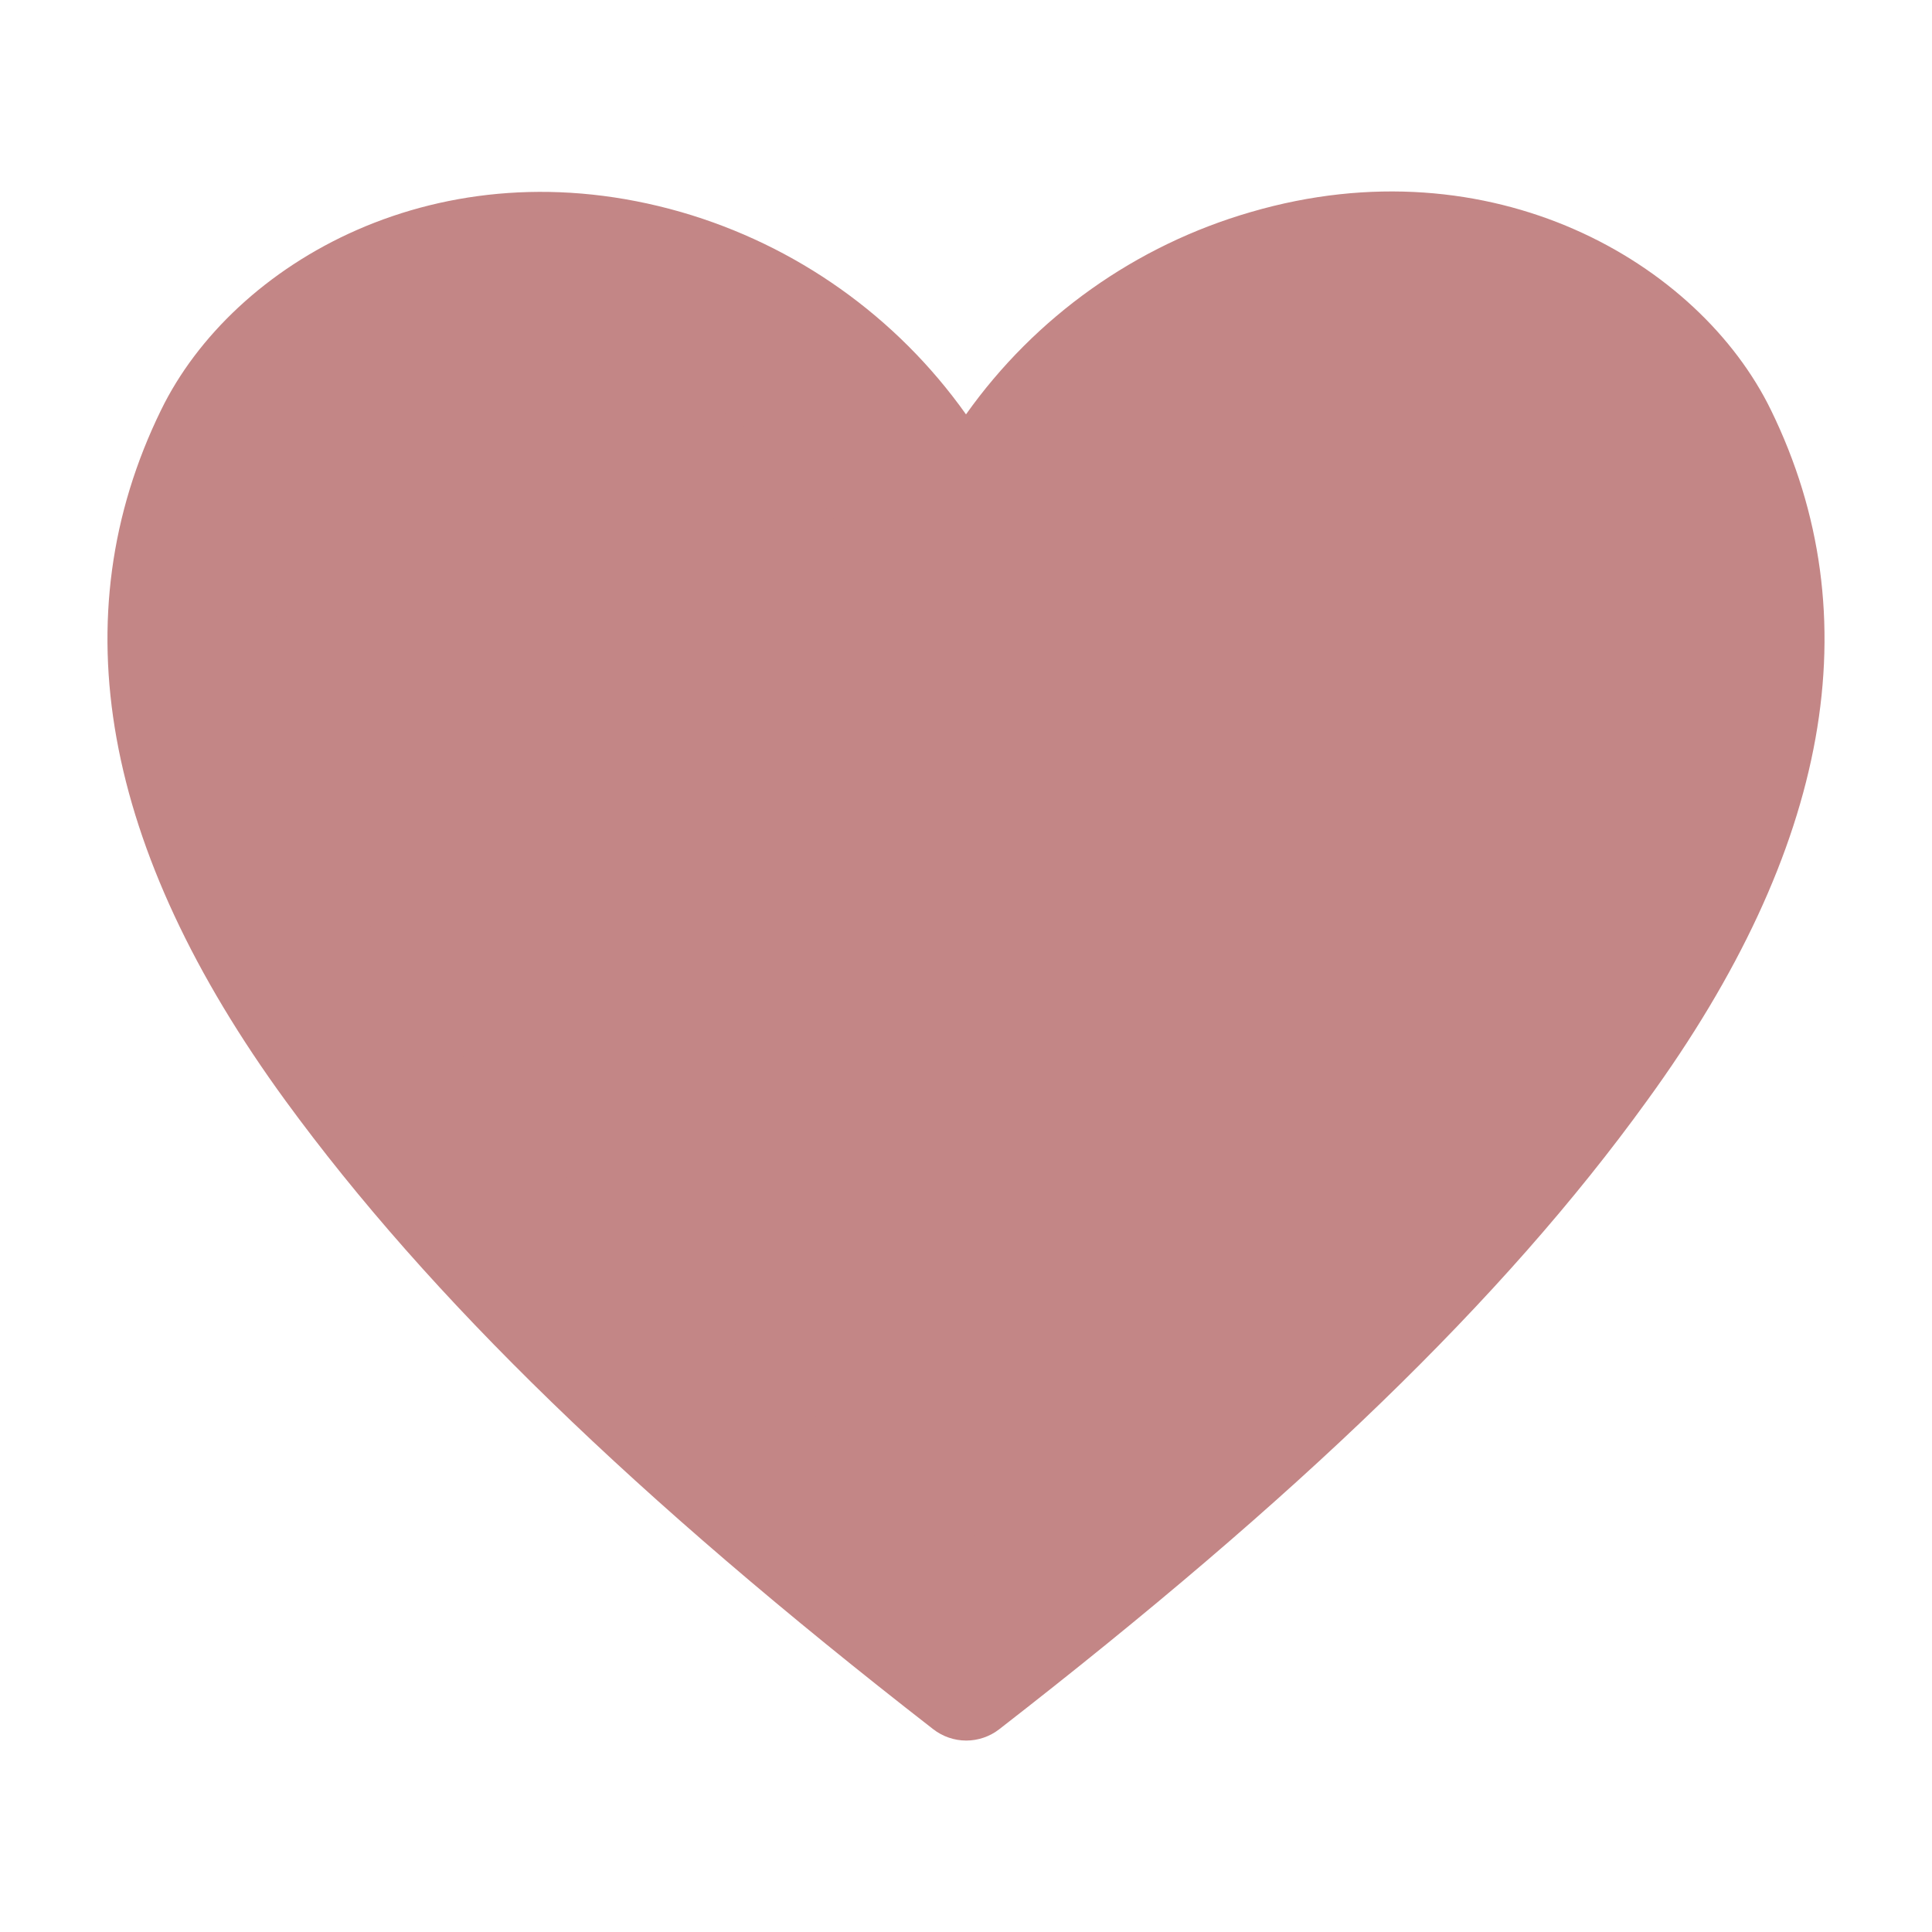
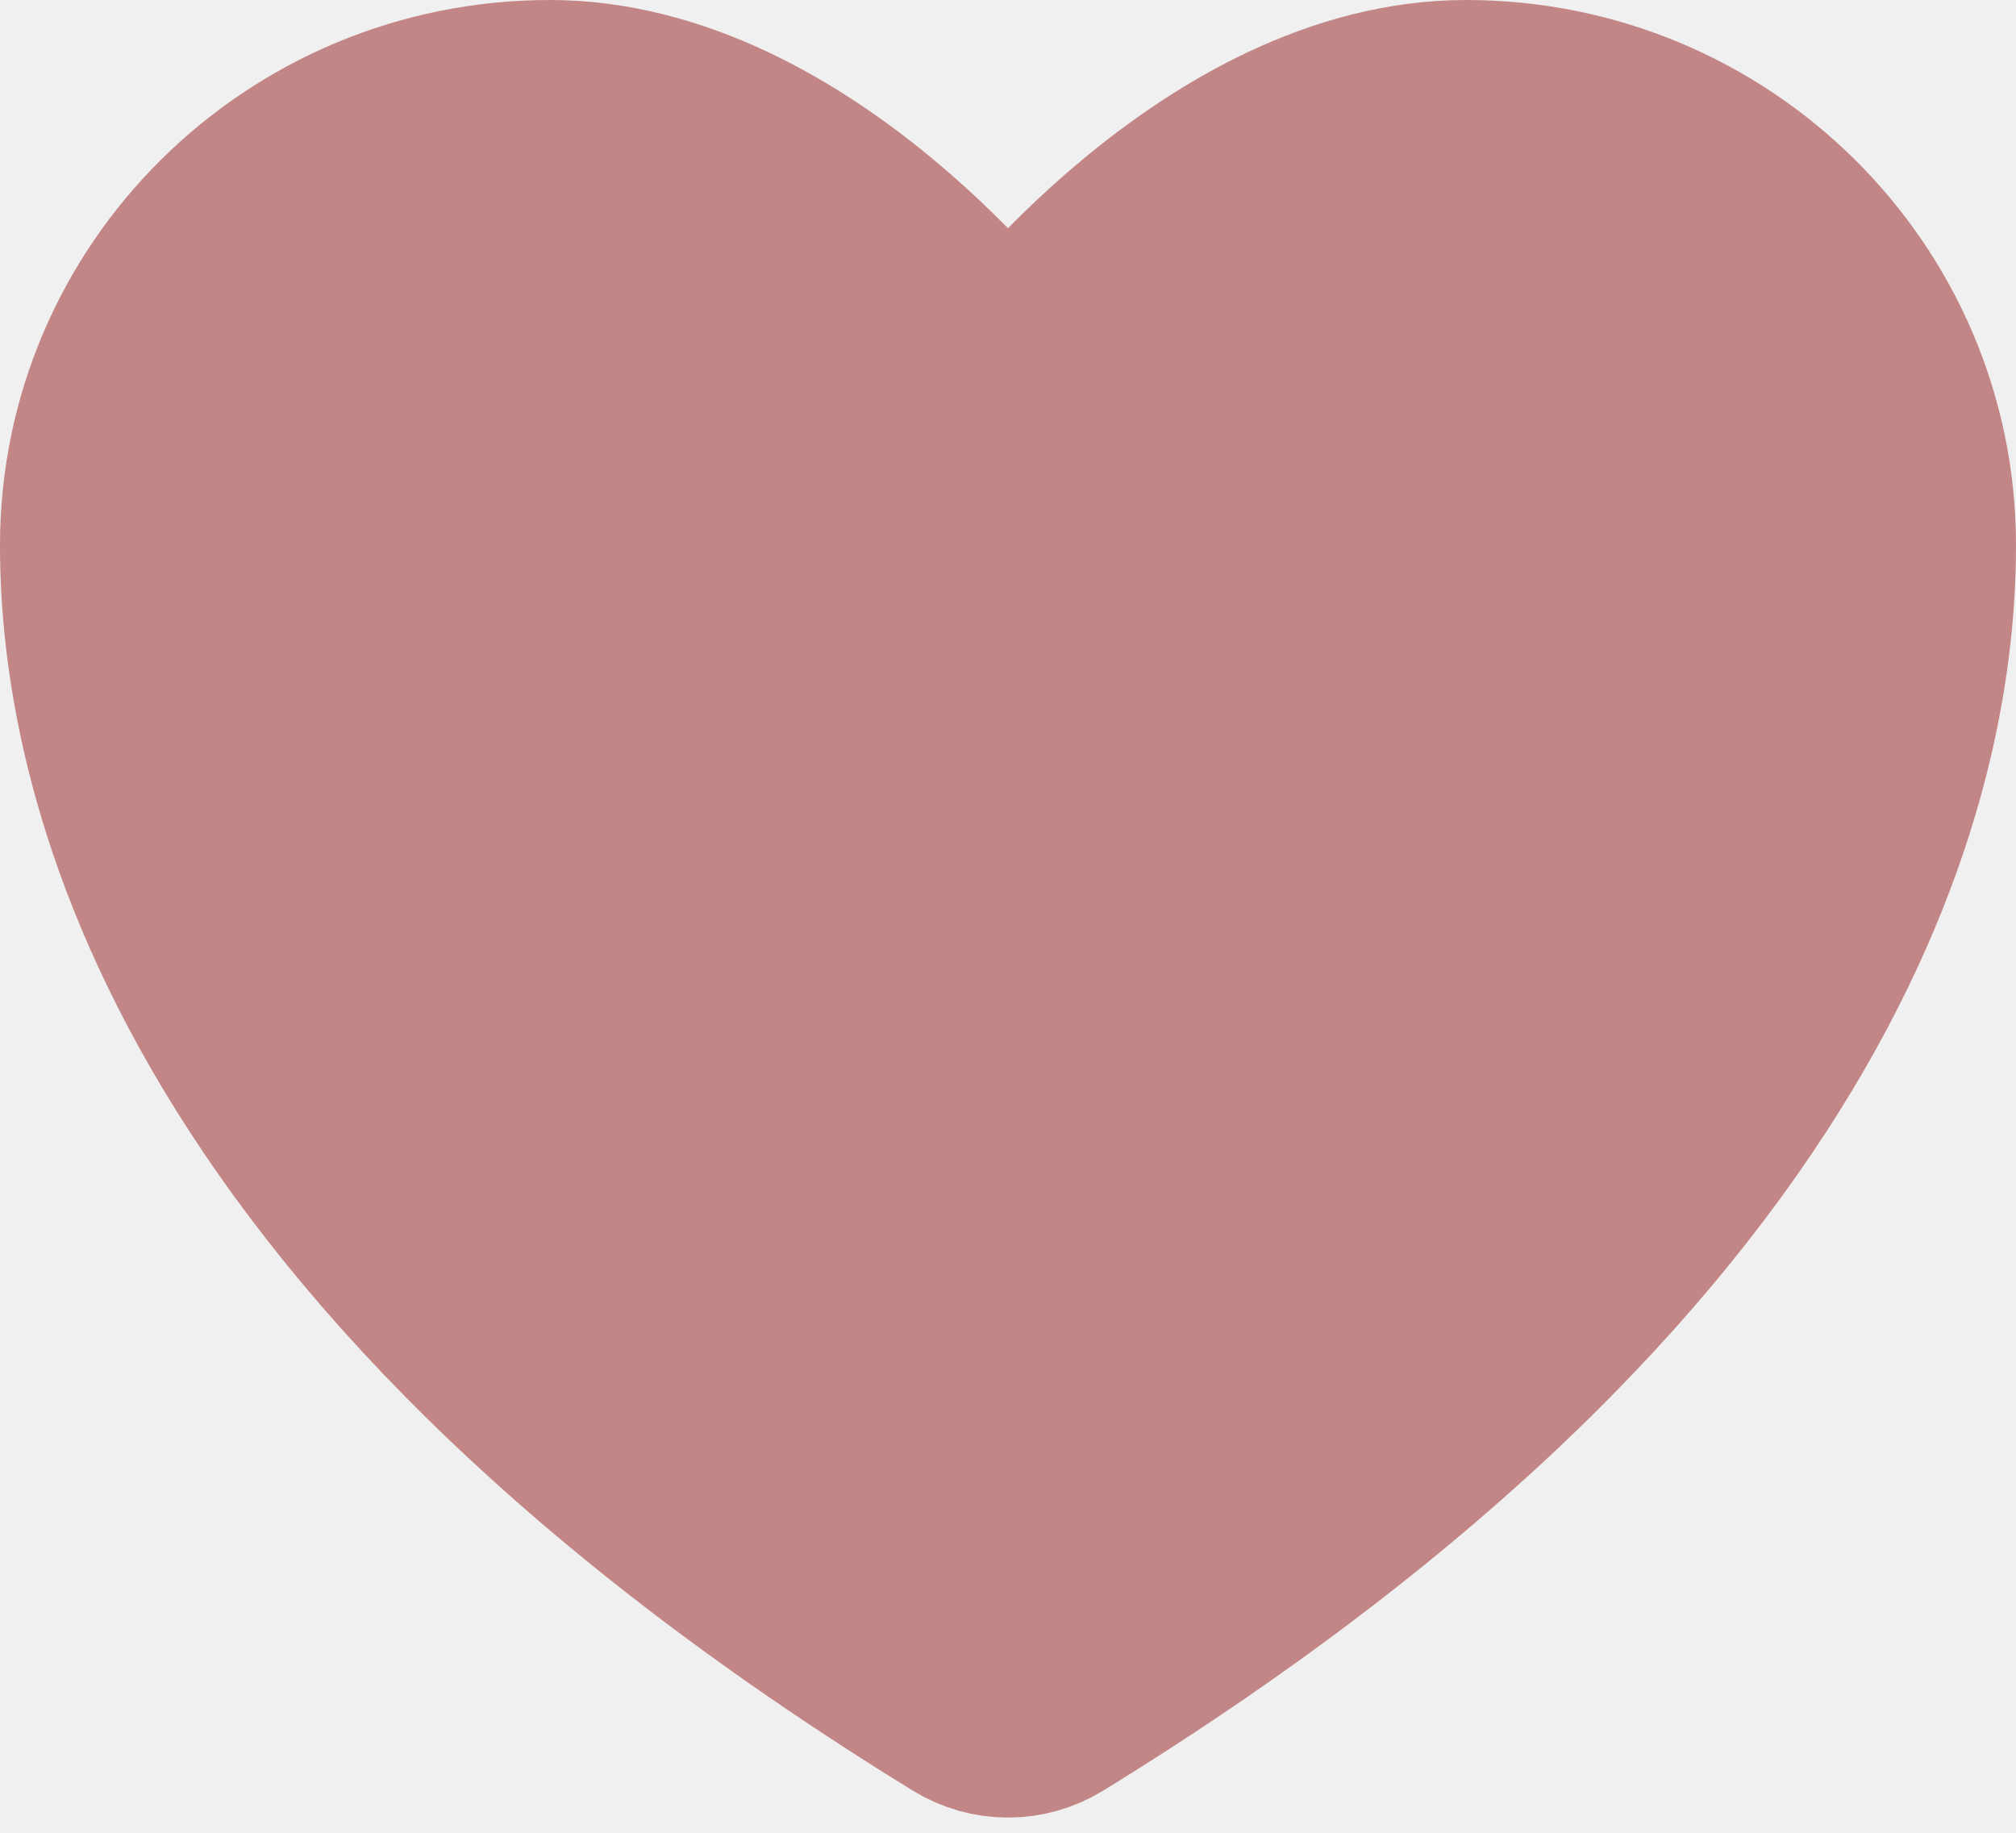
- <svg xmlns="http://www.w3.org/2000/svg" width="23" height="23" viewBox="0 0 23 23" fill="none">
-   <rect width="23" height="23" fill="white" />
-   <mask id="path-1-inside-1" fill="white">
-     <path d="M21.083 4.882C20.227 3.125 17.761 1.687 14.892 2.524C13.522 2.92 12.326 3.769 11.5 4.933C10.674 3.769 9.478 2.92 8.107 2.524C5.232 1.7 2.773 3.125 1.917 4.882C0.715 7.341 1.214 10.108 3.399 13.104C5.111 15.449 7.558 17.826 11.11 20.586C11.222 20.673 11.361 20.721 11.503 20.721C11.645 20.721 11.784 20.673 11.896 20.586C15.442 17.832 17.895 15.475 19.607 13.104C21.786 10.108 22.284 7.341 21.083 4.882V4.882Z" />
-   </mask>
-   <path d="M21.083 4.882C20.227 3.125 17.761 1.687 14.892 2.524C13.522 2.92 12.326 3.769 11.5 4.933C10.674 3.769 9.478 2.92 8.107 2.524C5.232 1.7 2.773 3.125 1.917 4.882C0.715 7.341 1.214 10.108 3.399 13.104C5.111 15.449 7.558 17.826 11.11 20.586C11.222 20.673 11.361 20.721 11.503 20.721C11.645 20.721 11.784 20.673 11.896 20.586C15.442 17.832 17.895 15.475 19.607 13.104C21.786 10.108 22.284 7.341 21.083 4.882V4.882Z" fill="#C38686" stroke="#C38686" stroke-width="4" mask="url(#path-1-inside-1)" />
+ <svg xmlns="http://www.w3.org/2000/svg" width="22" height="20" viewBox="0 0 22 20" fill="none">
+   <path d="M6 1C3.239 1 1 3.216 1 5.95C1 8.157 1.875 13.395 10.488 18.69C10.642 18.784 10.819 18.834 11 18.834C11.181 18.834 11.358 18.784 11.512 18.69C20.125 13.395 21 8.157 21 5.95C21 3.216 18.761 1 16 1C13.239 1 11 4 11 4C11 4 8.761 1 6 1Z" fill="#C38686" stroke="#C38686" stroke-width="2" stroke-linecap="round" stroke-linejoin="round" />
</svg>
